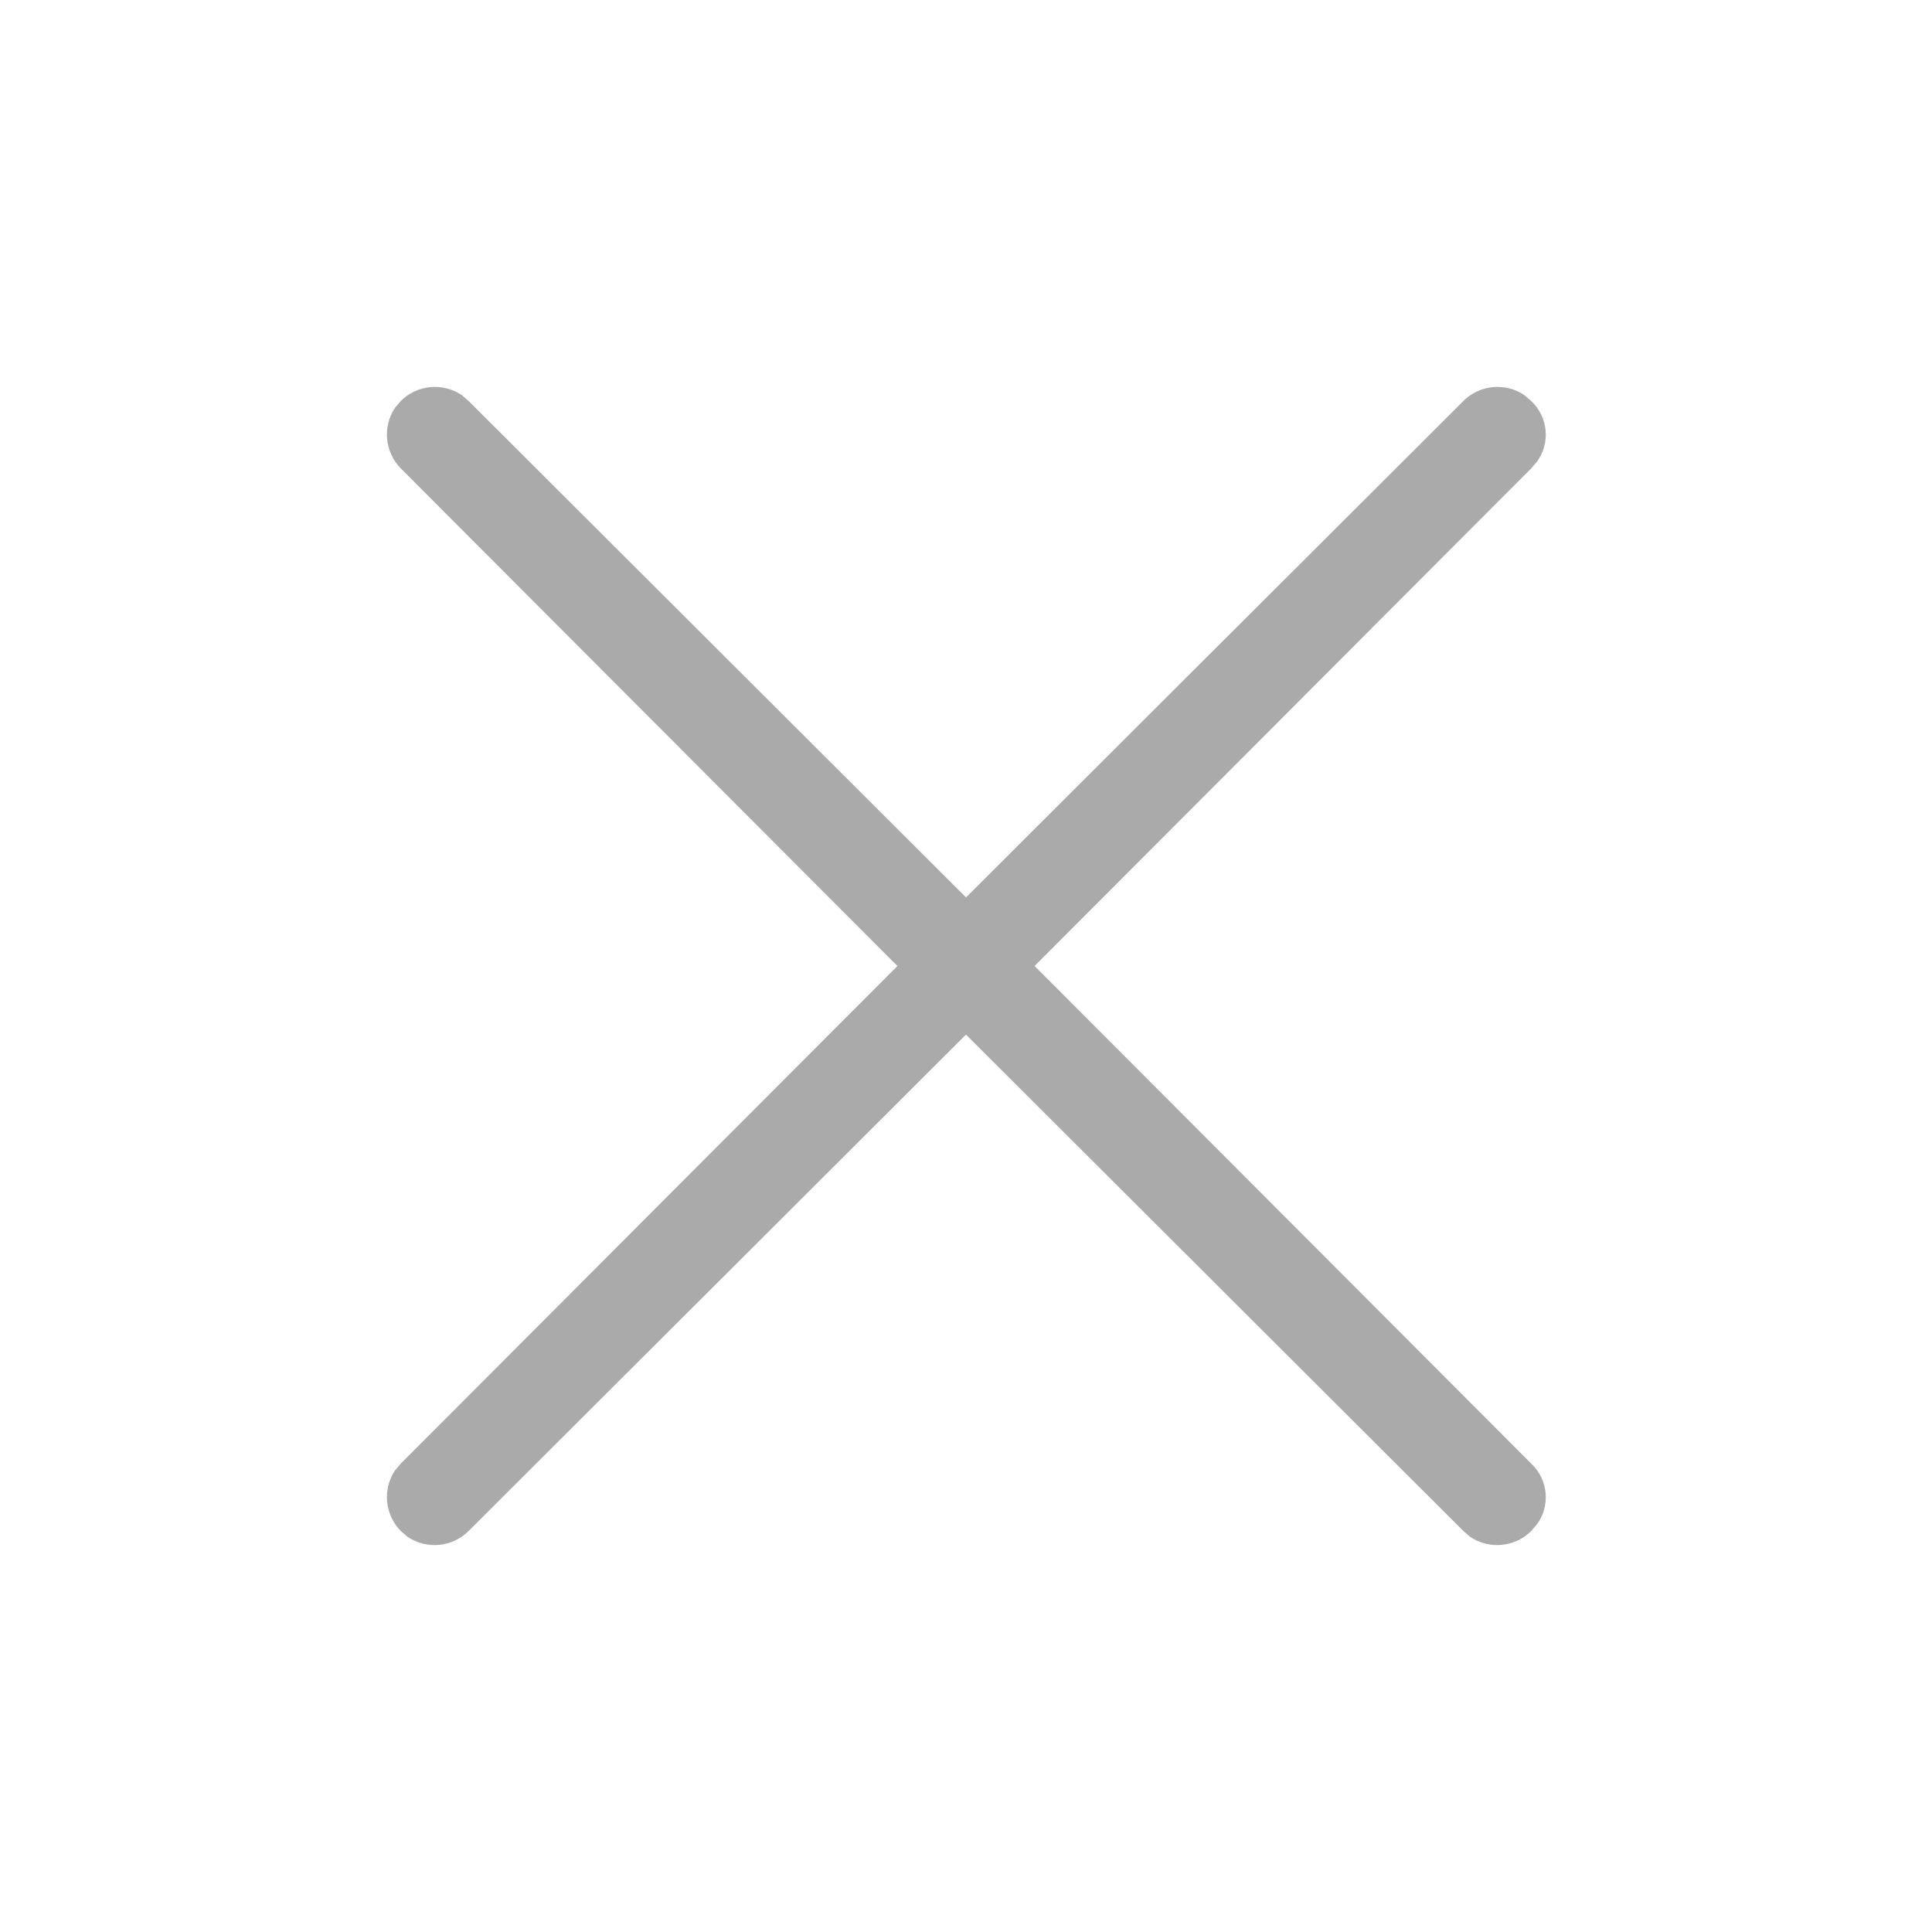
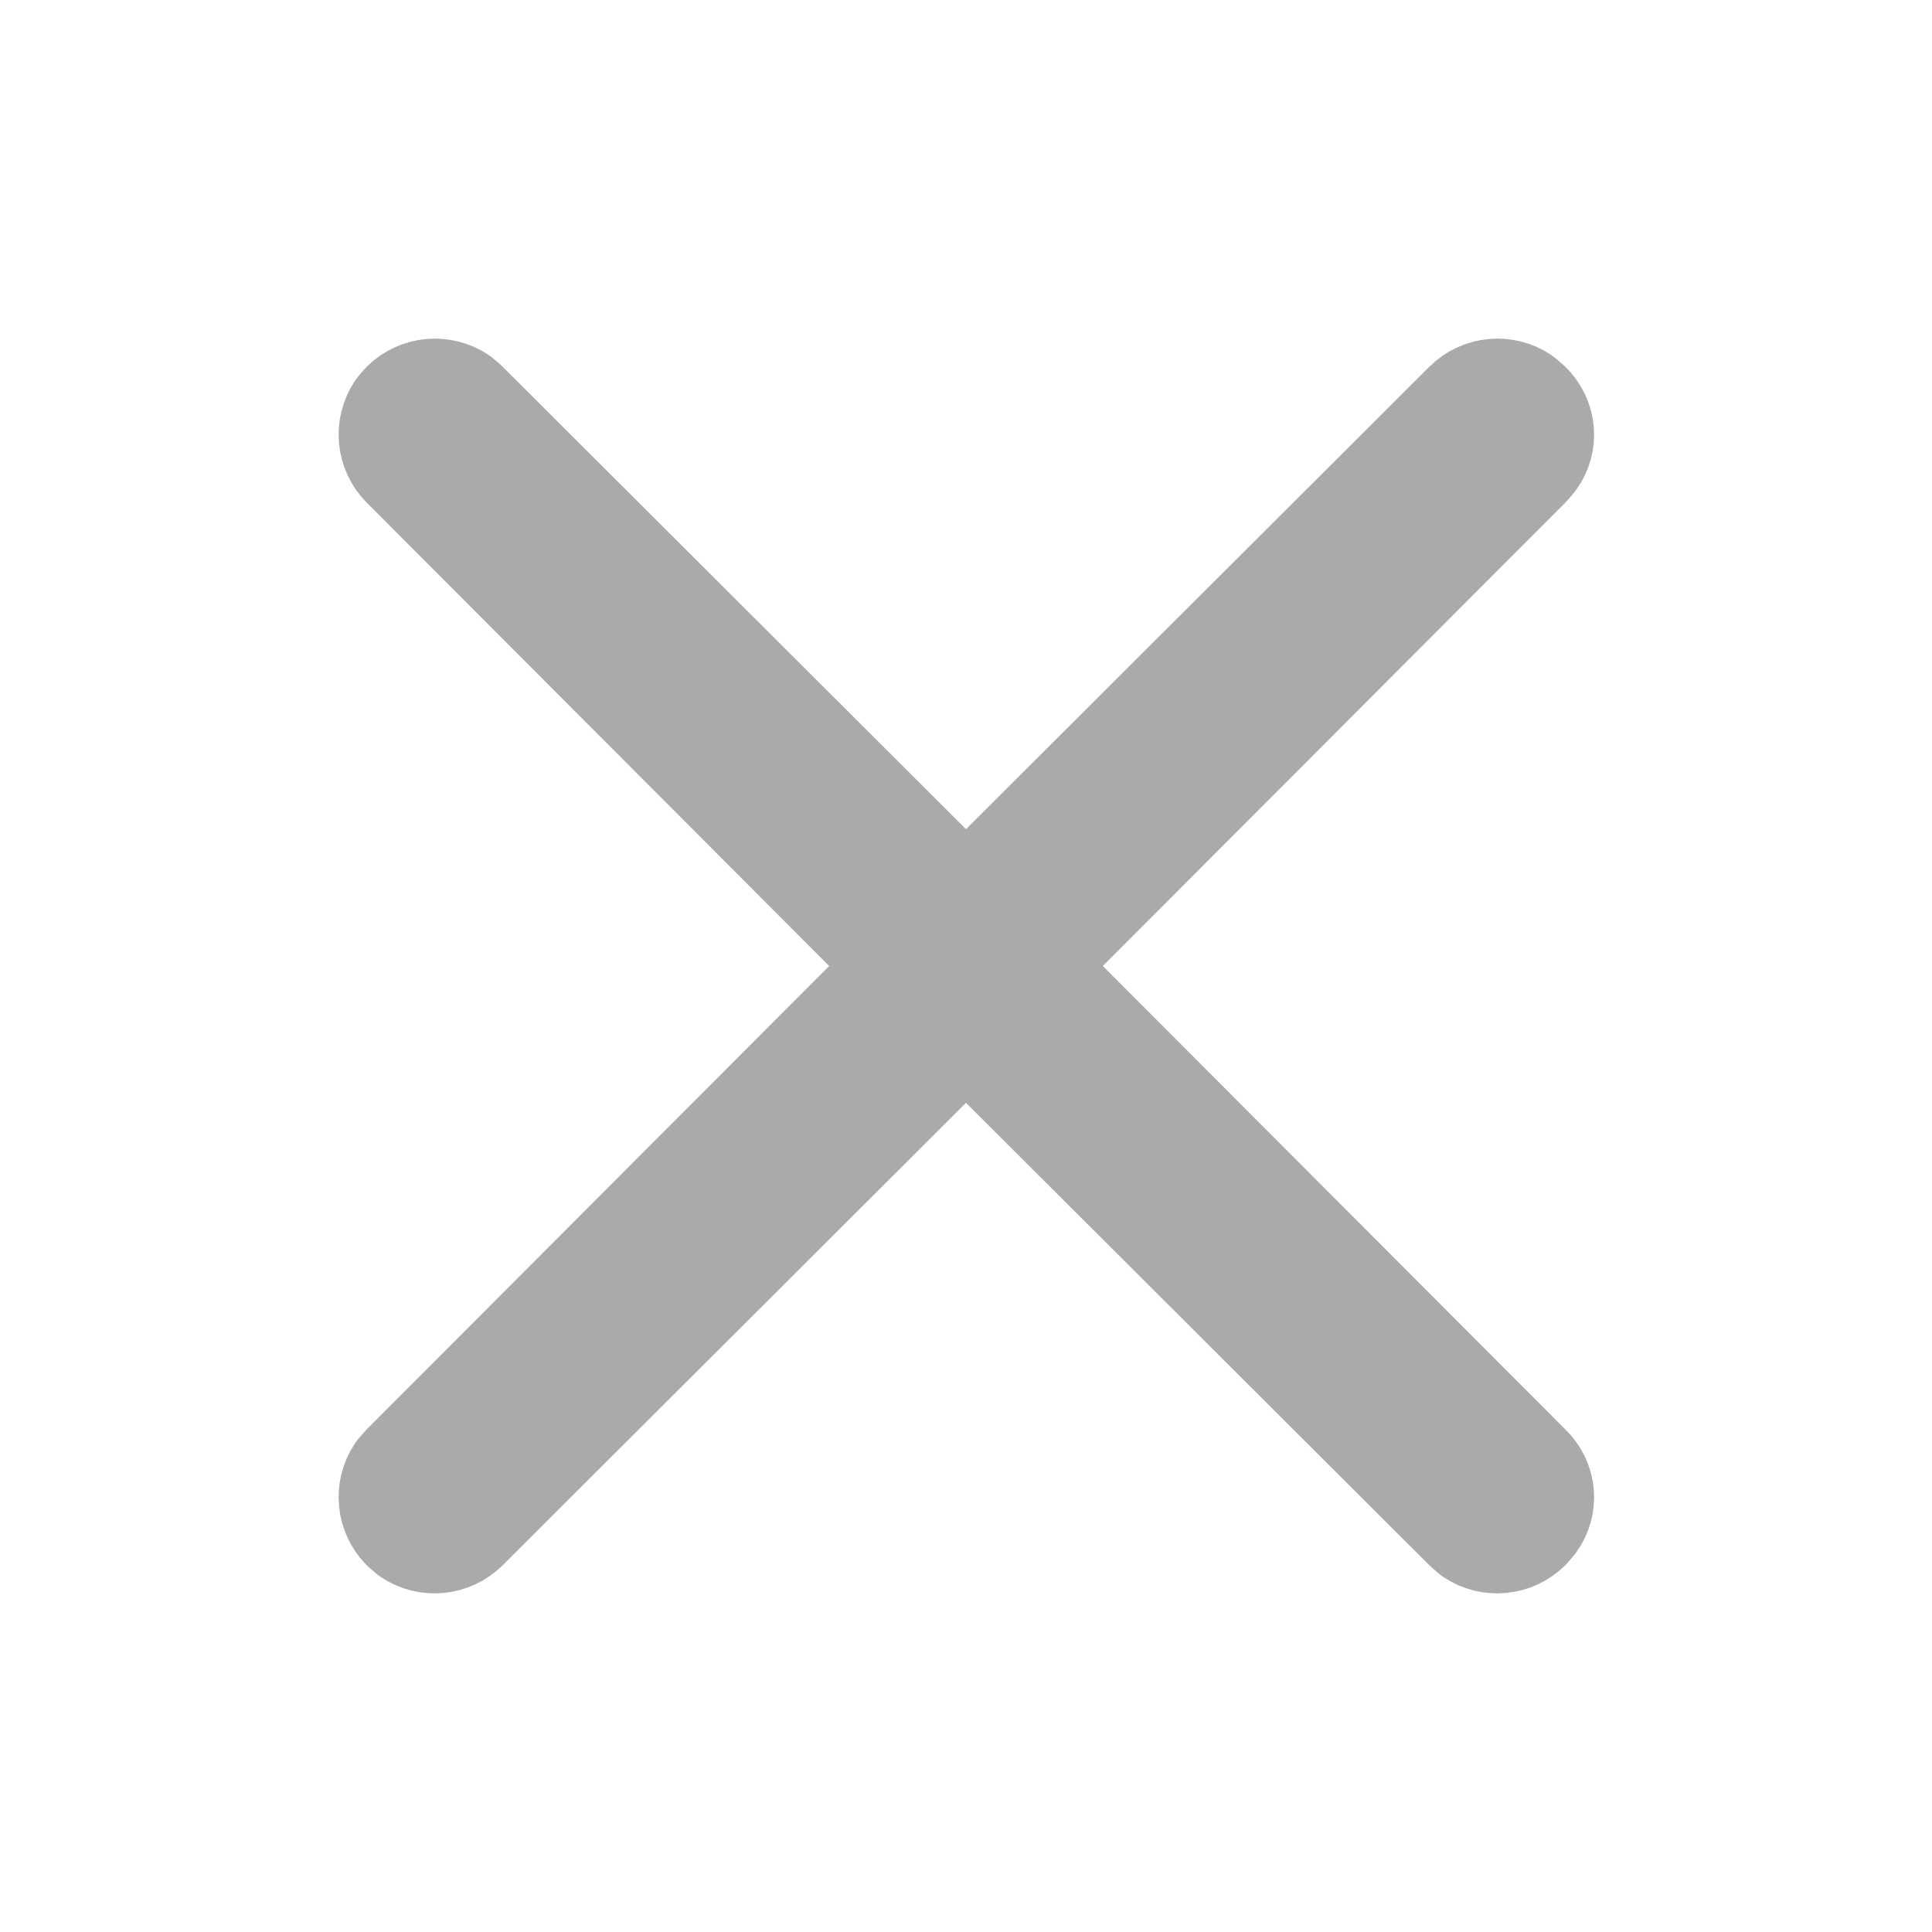
<svg xmlns="http://www.w3.org/2000/svg" width="20" height="20" viewBox="0 0 20 20">
-   <path fill="#aaaaaa" d="m4.09 4.22.06-.07a.5.5 0 0 1 .63-.06l.07.06L10 9.29l5.15-5.14a.5.5 0 0 1 .63-.06l.07.06c.18.17.2.44.06.63l-.06.07L10.71 10l5.14 5.15c.18.17.2.44.06.63l-.06.07a.5.5 0 0 1-.63.06l-.07-.06L10 10.71l-5.15 5.14a.5.5 0 0 1-.63.06l-.07-.06a.5.5 0 0 1-.06-.63l.06-.07L9.29 10 4.15 4.85a.5.5 0 0 1-.06-.63l.06-.07-.06.07Z" />
+   <path fill="#aaaaaa" d="m4.09 4.22.06-.07a.5.5 0 0 1 .63-.06l.07.06L10 9.29l5.15-5.14a.5.5 0 0 1 .63-.06l.07.06c.18.17.2.44.06.63l-.06.07L10.71 10l5.14 5.15c.18.17.2.44.06.63l-.06.07a.5.5 0 0 1-.63.06l-.07-.06L10 10.71l-5.15 5.14a.5.5 0 0 1-.63.06l-.07-.06a.5.5 0 0 1-.06-.63l.06-.07L9.29 10 4.15 4.85a.5.5 0 0 1-.06-.63l.06-.07-.06.07Z" stroke="#aaaaaa" stroke-width="1" stroke-linejoin="round" />
</svg>
